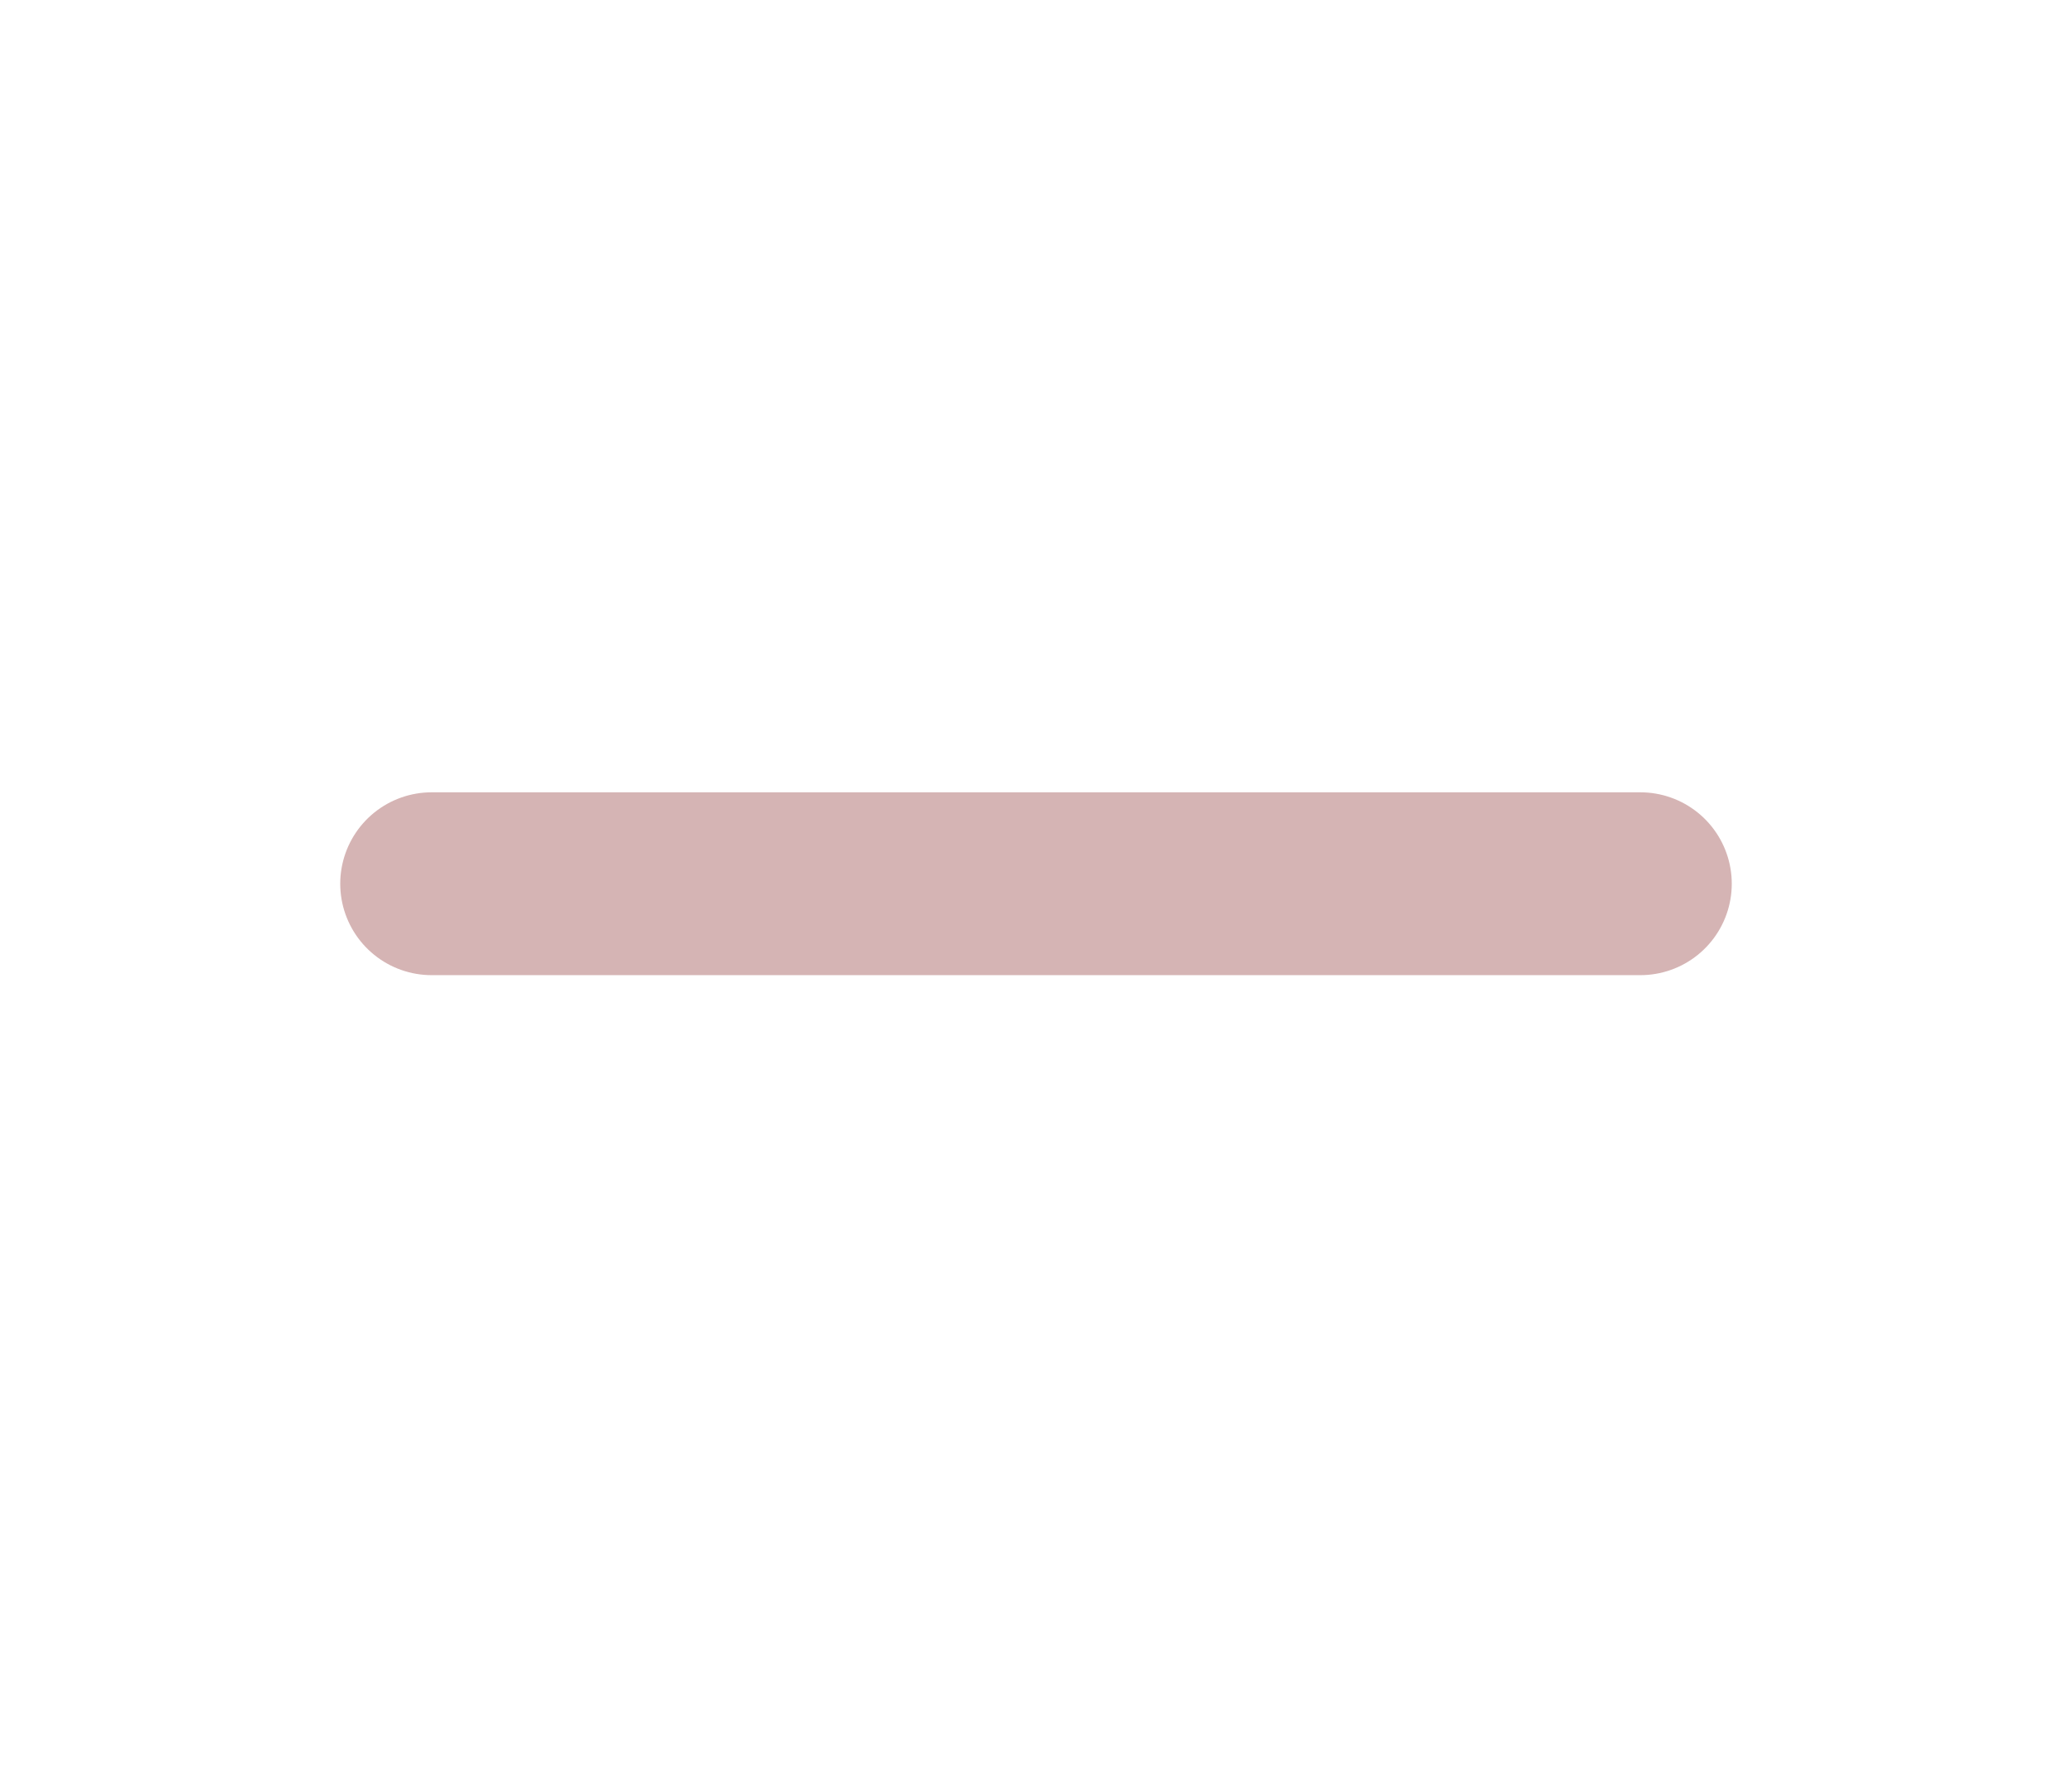
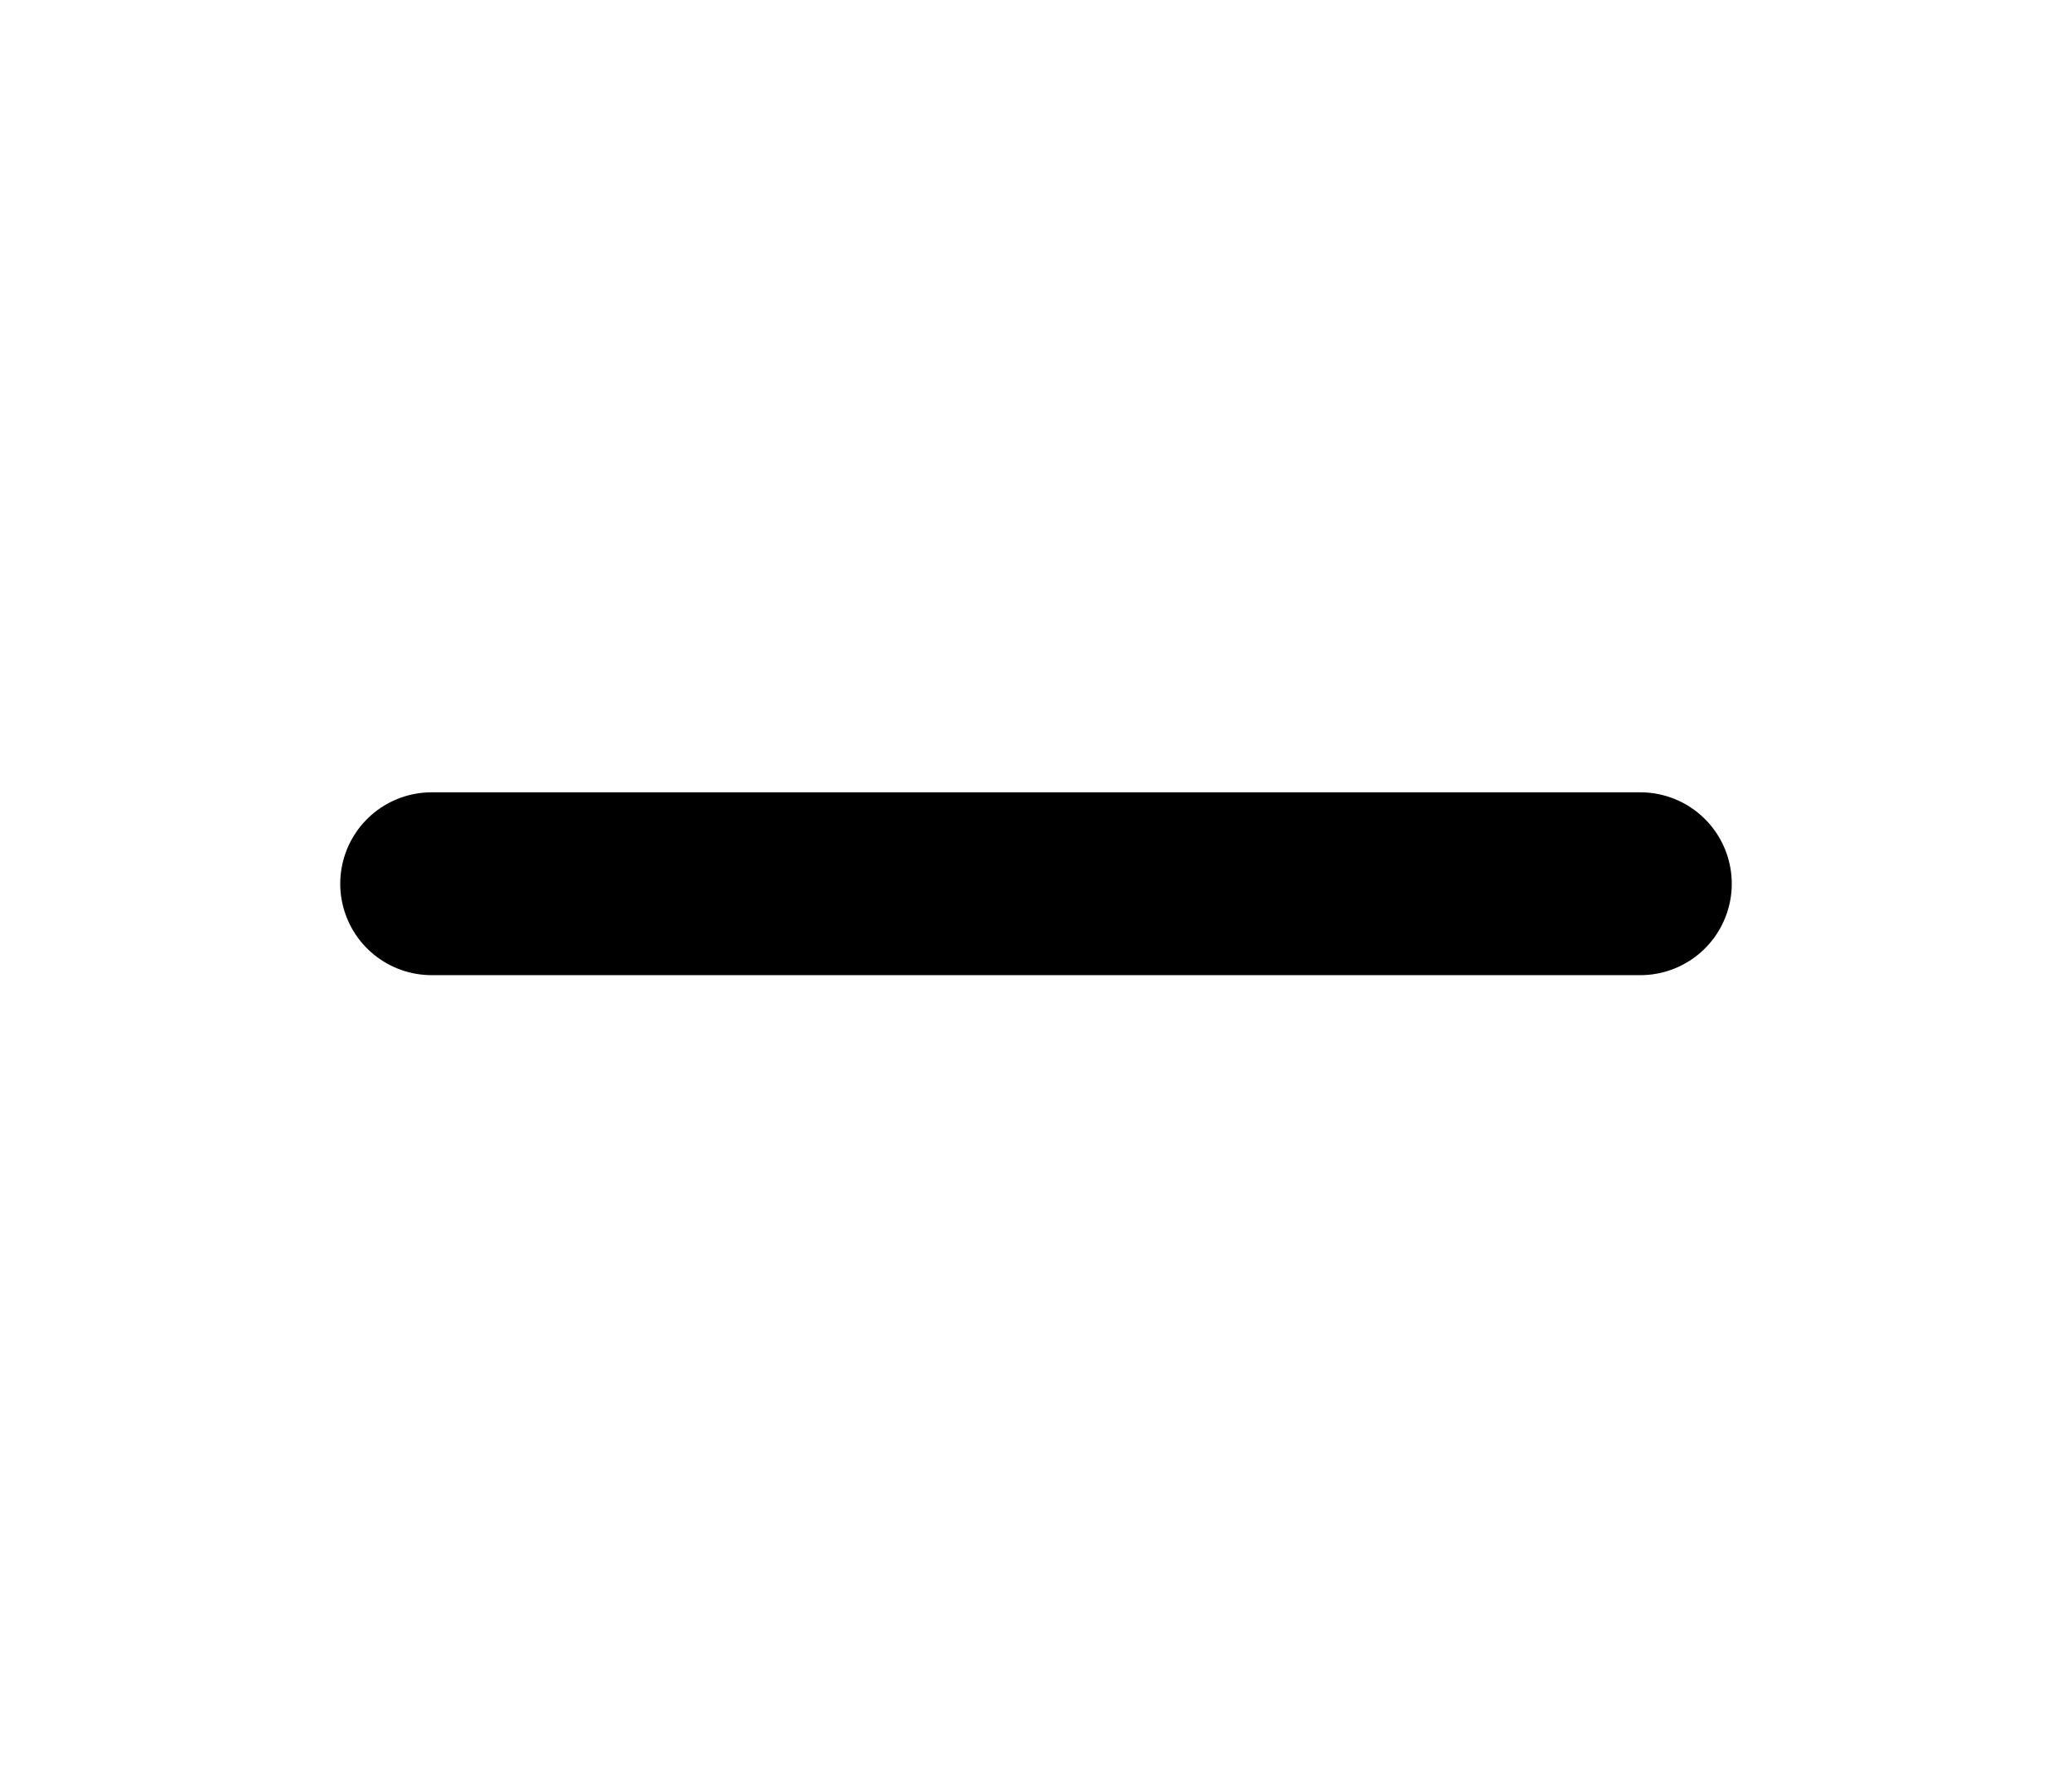
<svg xmlns="http://www.w3.org/2000/svg" width="34" height="29" viewBox="0 0 34 29" fill="none">
-   <path d="M7.083 14.5H26.917" stroke="#D5B4B4" stroke-width="3" stroke-linecap="round" stroke-linejoin="round" />
+   <path d="M7.083 14.5H26.917" stroke="black" stroke-width="3" stroke-linecap="round" stroke-linejoin="round" />
</svg>
